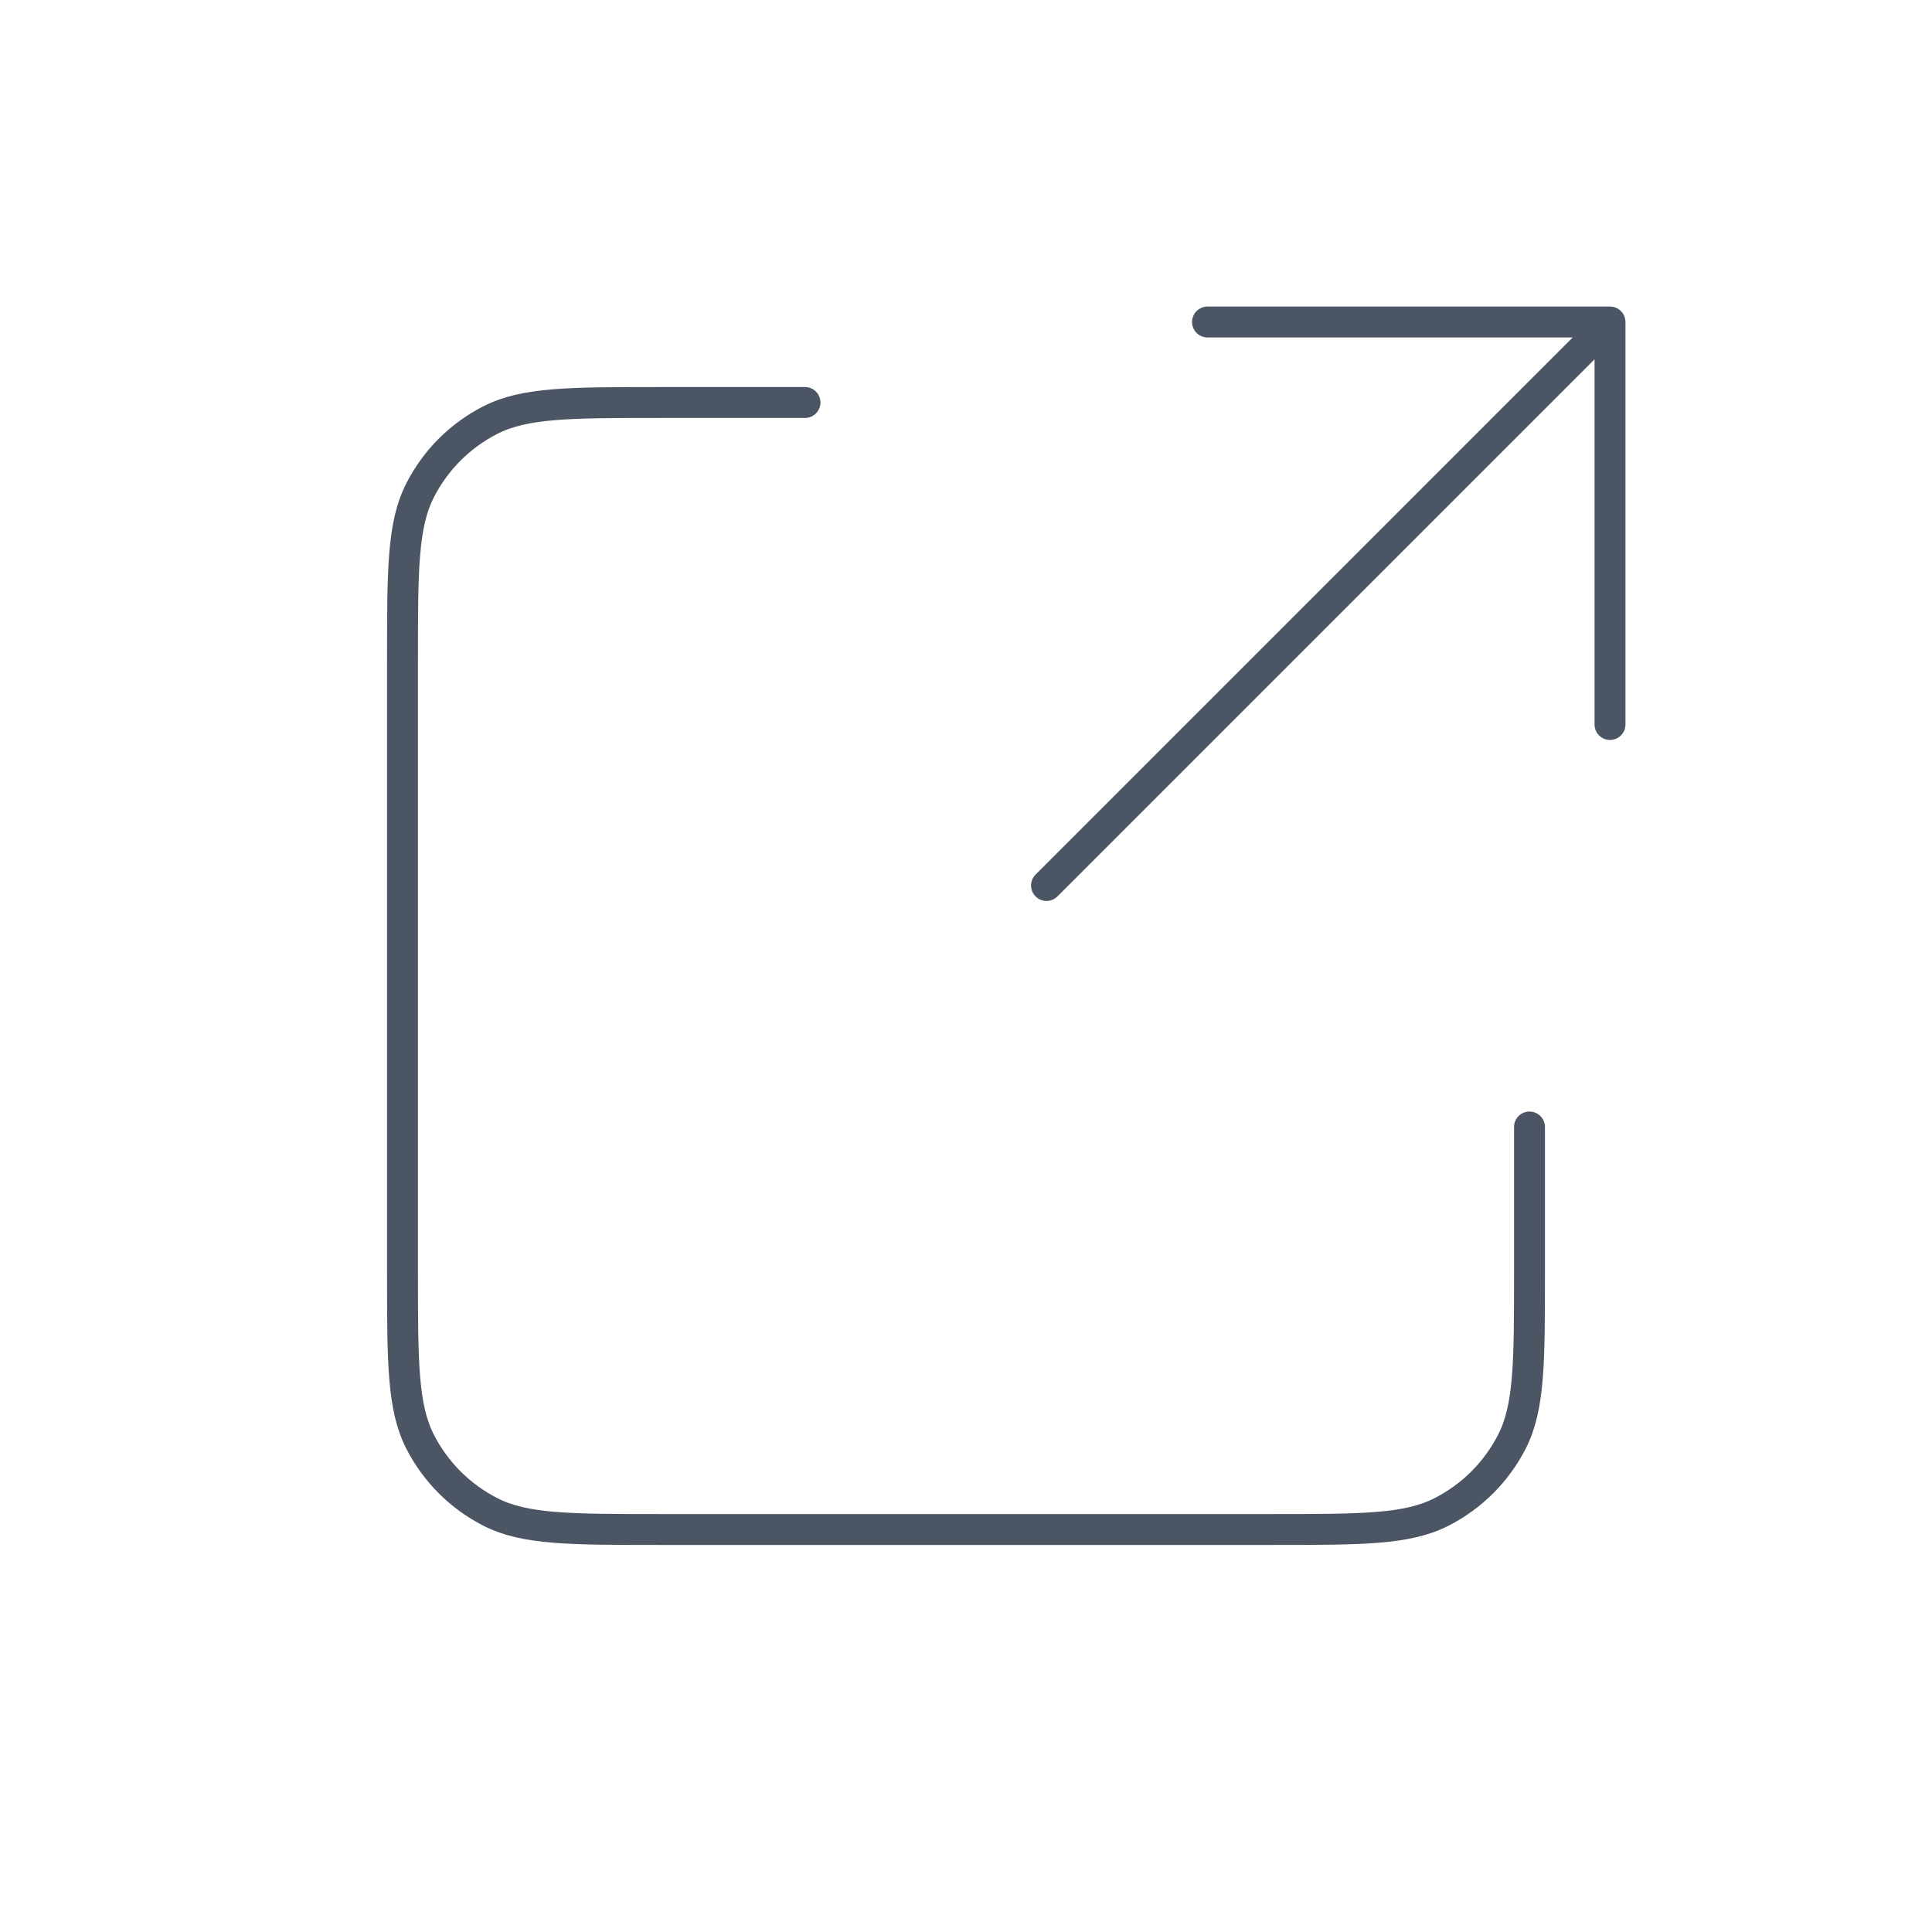
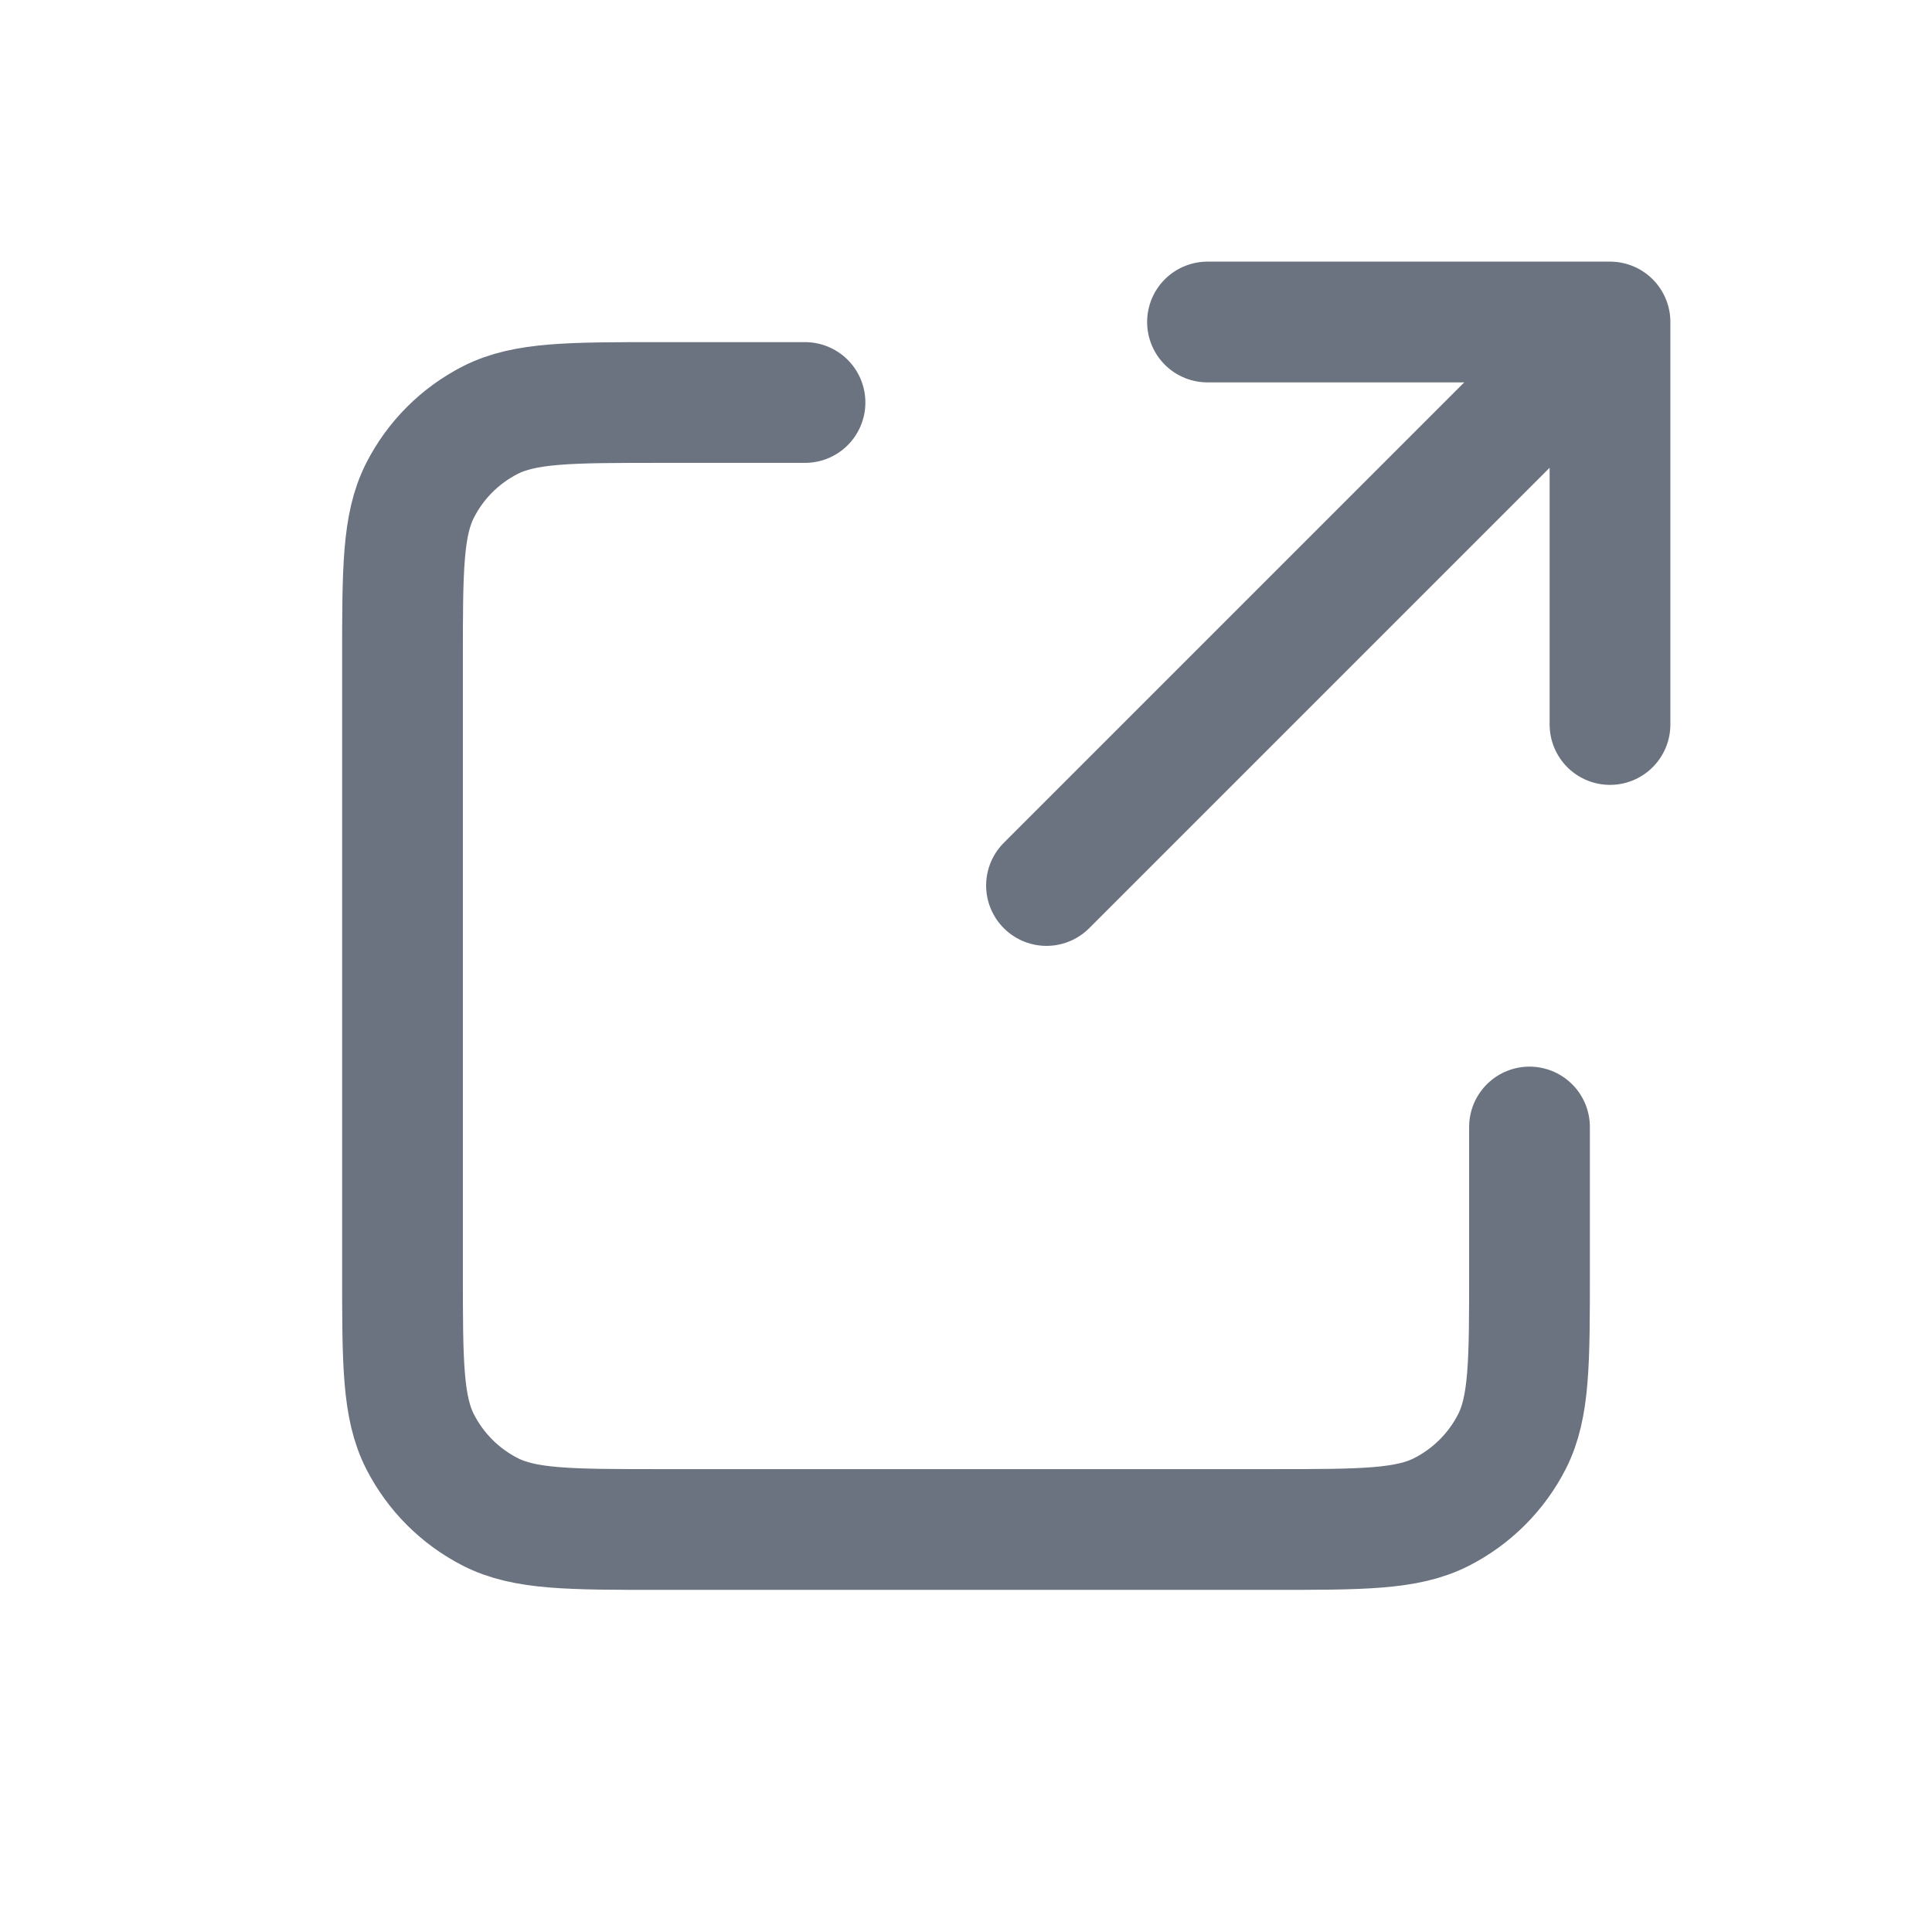
<svg xmlns="http://www.w3.org/2000/svg" width="800px" height="800px" viewBox="0 0 24 24" fill="none">
  <g id="SVGRepo_bgCarrier" stroke-width="0" />
  <g id="SVGRepo_tracerCarrier" stroke-linecap="round" stroke-linejoin="round" />
  <g id="SVGRepo_iconCarrier">
    <g id="Interface / External_Link">
-       <path id="Vector" d="M10 5H8.2C7.08 5 6.52 5 6.092 5.218C5.715 5.41 5.41 5.715 5.218 6.092C5 6.52 5 7.08 5 8.2V15.8C5 16.92 5 17.48 5.218 17.908C5.41 18.284 5.715 18.59 6.092 18.782C6.519 19 7.079 19 8.197 19H15.803C16.921 19 17.48 19 17.907 18.782C18.284 18.59 18.59 18.284 18.782 17.908C19 17.48 19 16.921 19 15.803V14M20 9V4M20 4H15M20 4L13 11" stroke="#4b5563 " stroke-width="0.384" stroke-linecap="round" stroke-linejoin="round" />
+       <path id="Vector" d="M10 5H8.2C7.08 5 6.52 5 6.092 5.218C5.715 5.41 5.41 5.715 5.218 6.092C5 6.52 5 7.08 5 8.2V15.8C5 16.92 5 17.48 5.218 17.908C5.41 18.284 5.715 18.59 6.092 18.782C6.519 19 7.079 19 8.197 19H15.803C16.921 19 17.48 19 17.907 18.782C18.284 18.59 18.59 18.284 18.782 17.908C19 17.48 19 16.921 19 15.803V14M20 9V4M20 4H15M20 4L13 11" stroke="#6b7280" stroke-width="1.5" stroke-linecap="round" stroke-linejoin="round" />
    </g>
  </g>
</svg>
